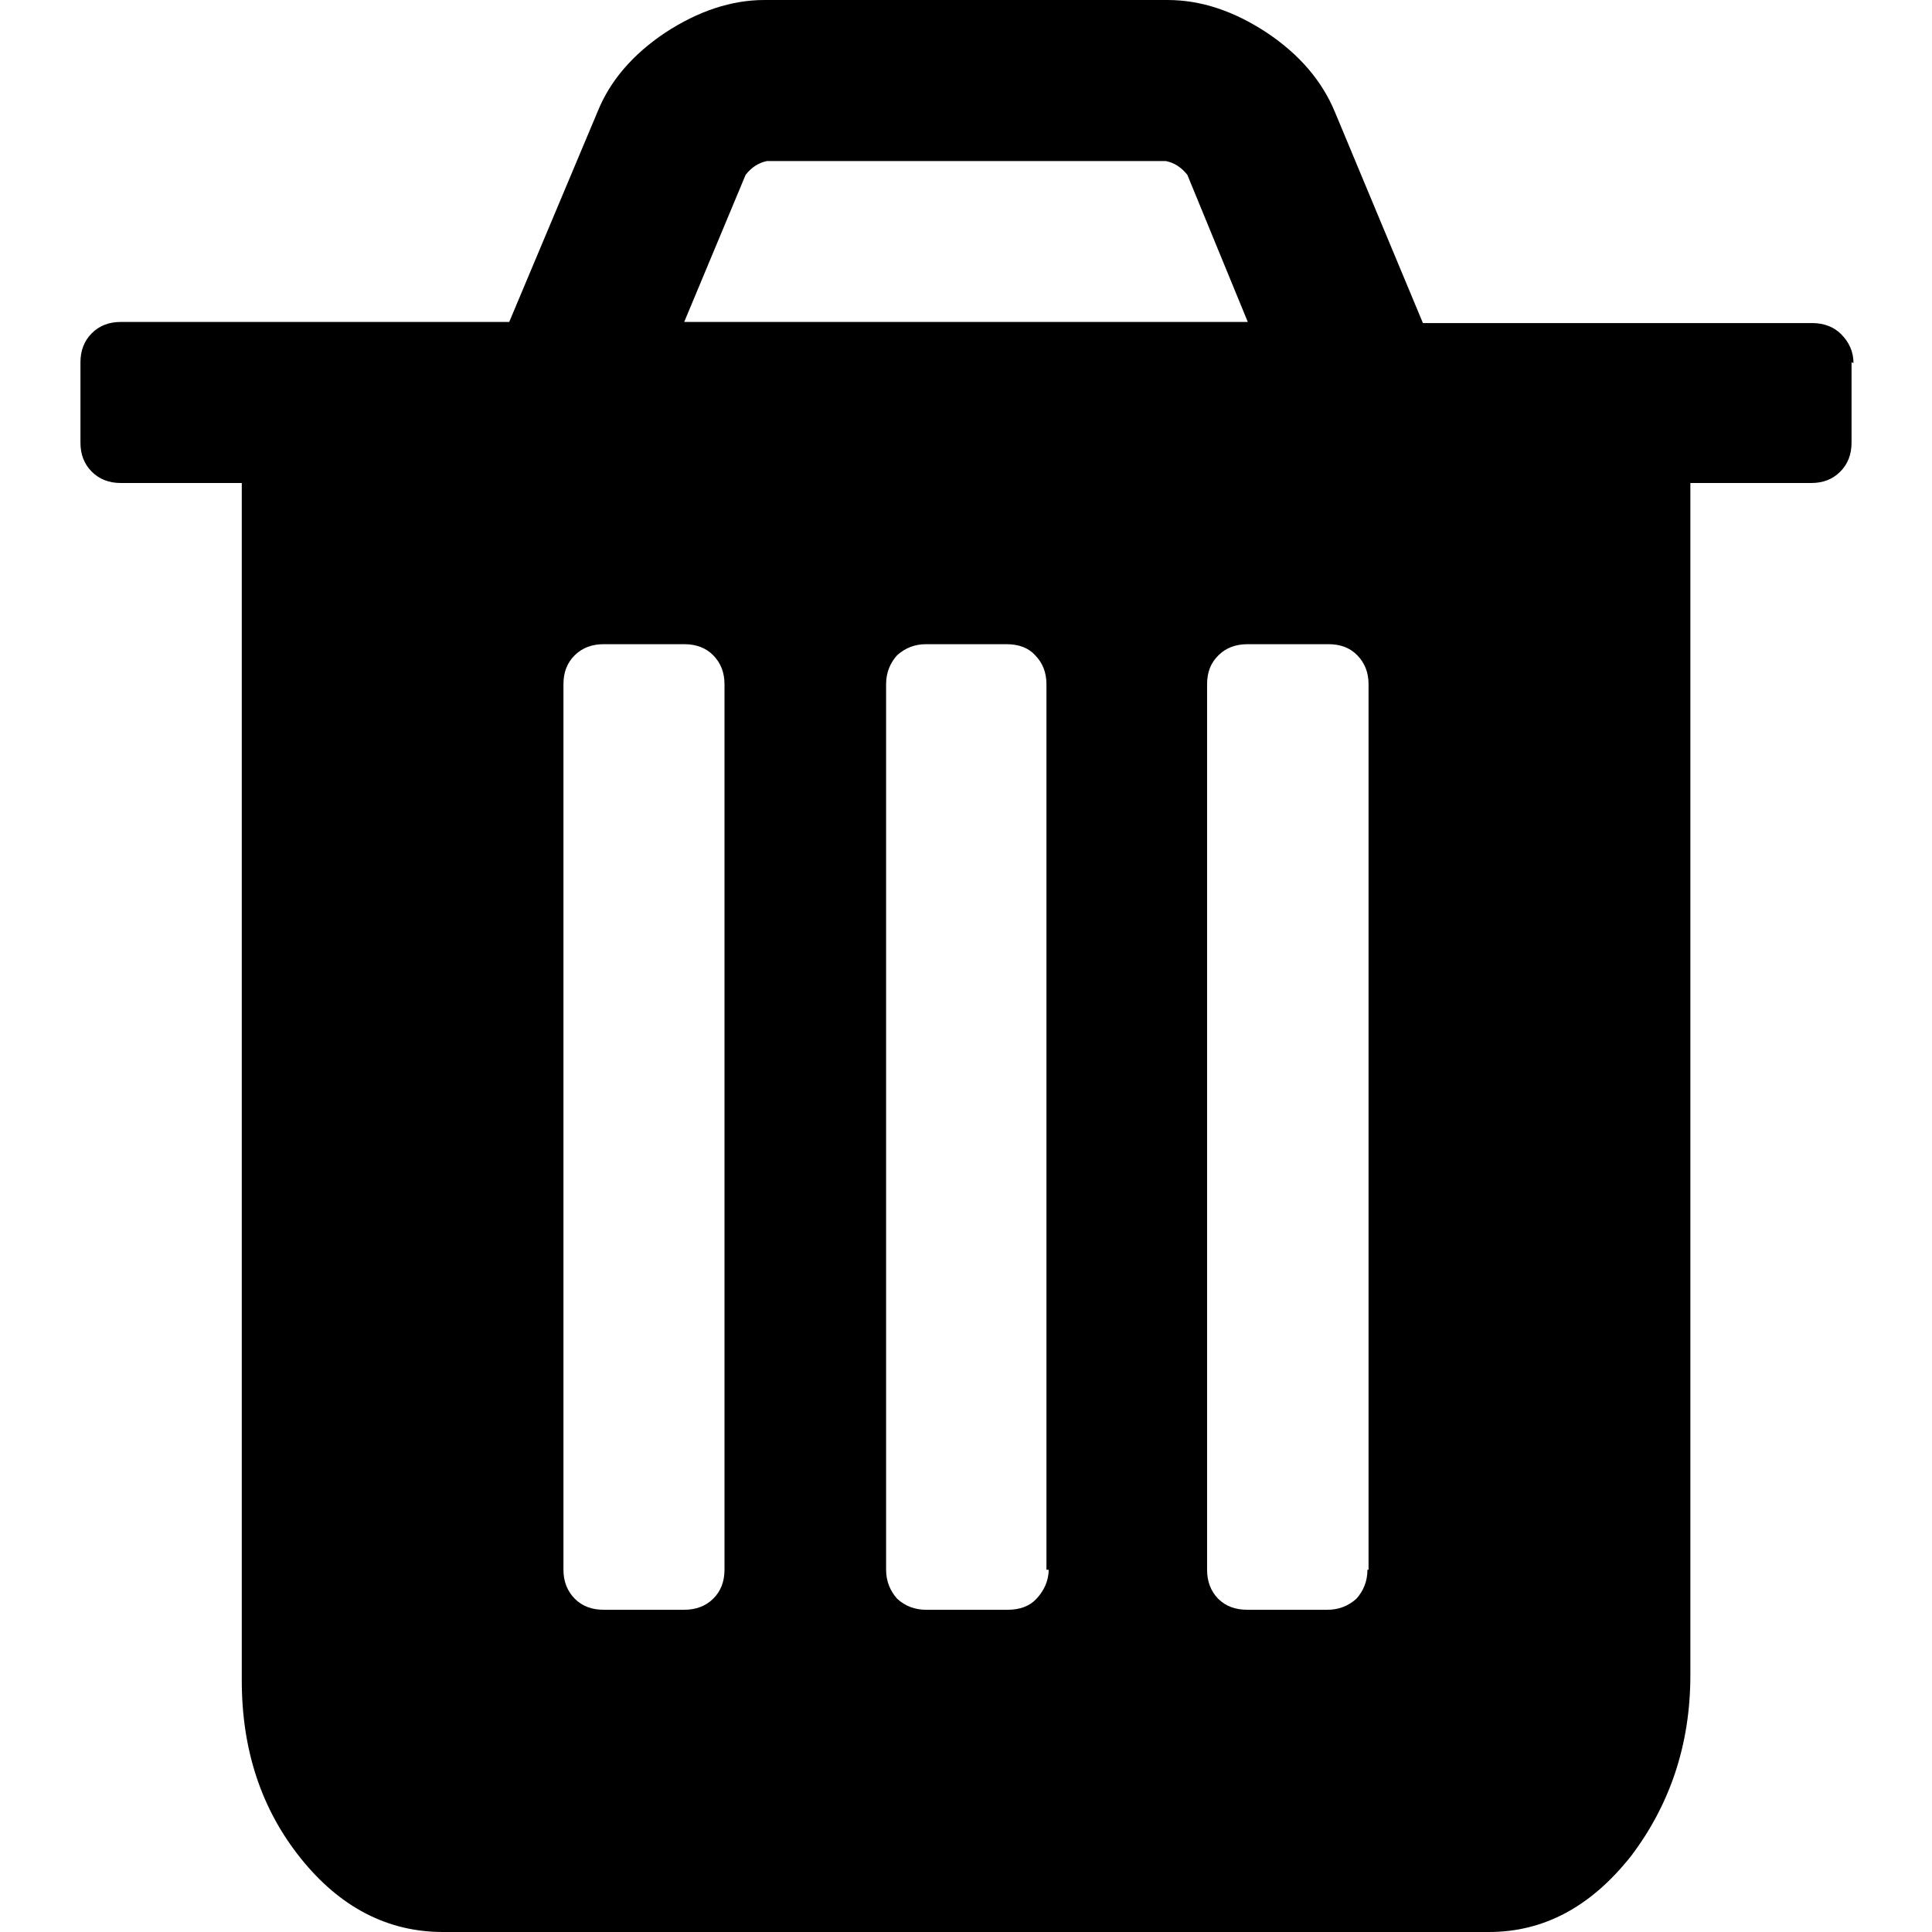
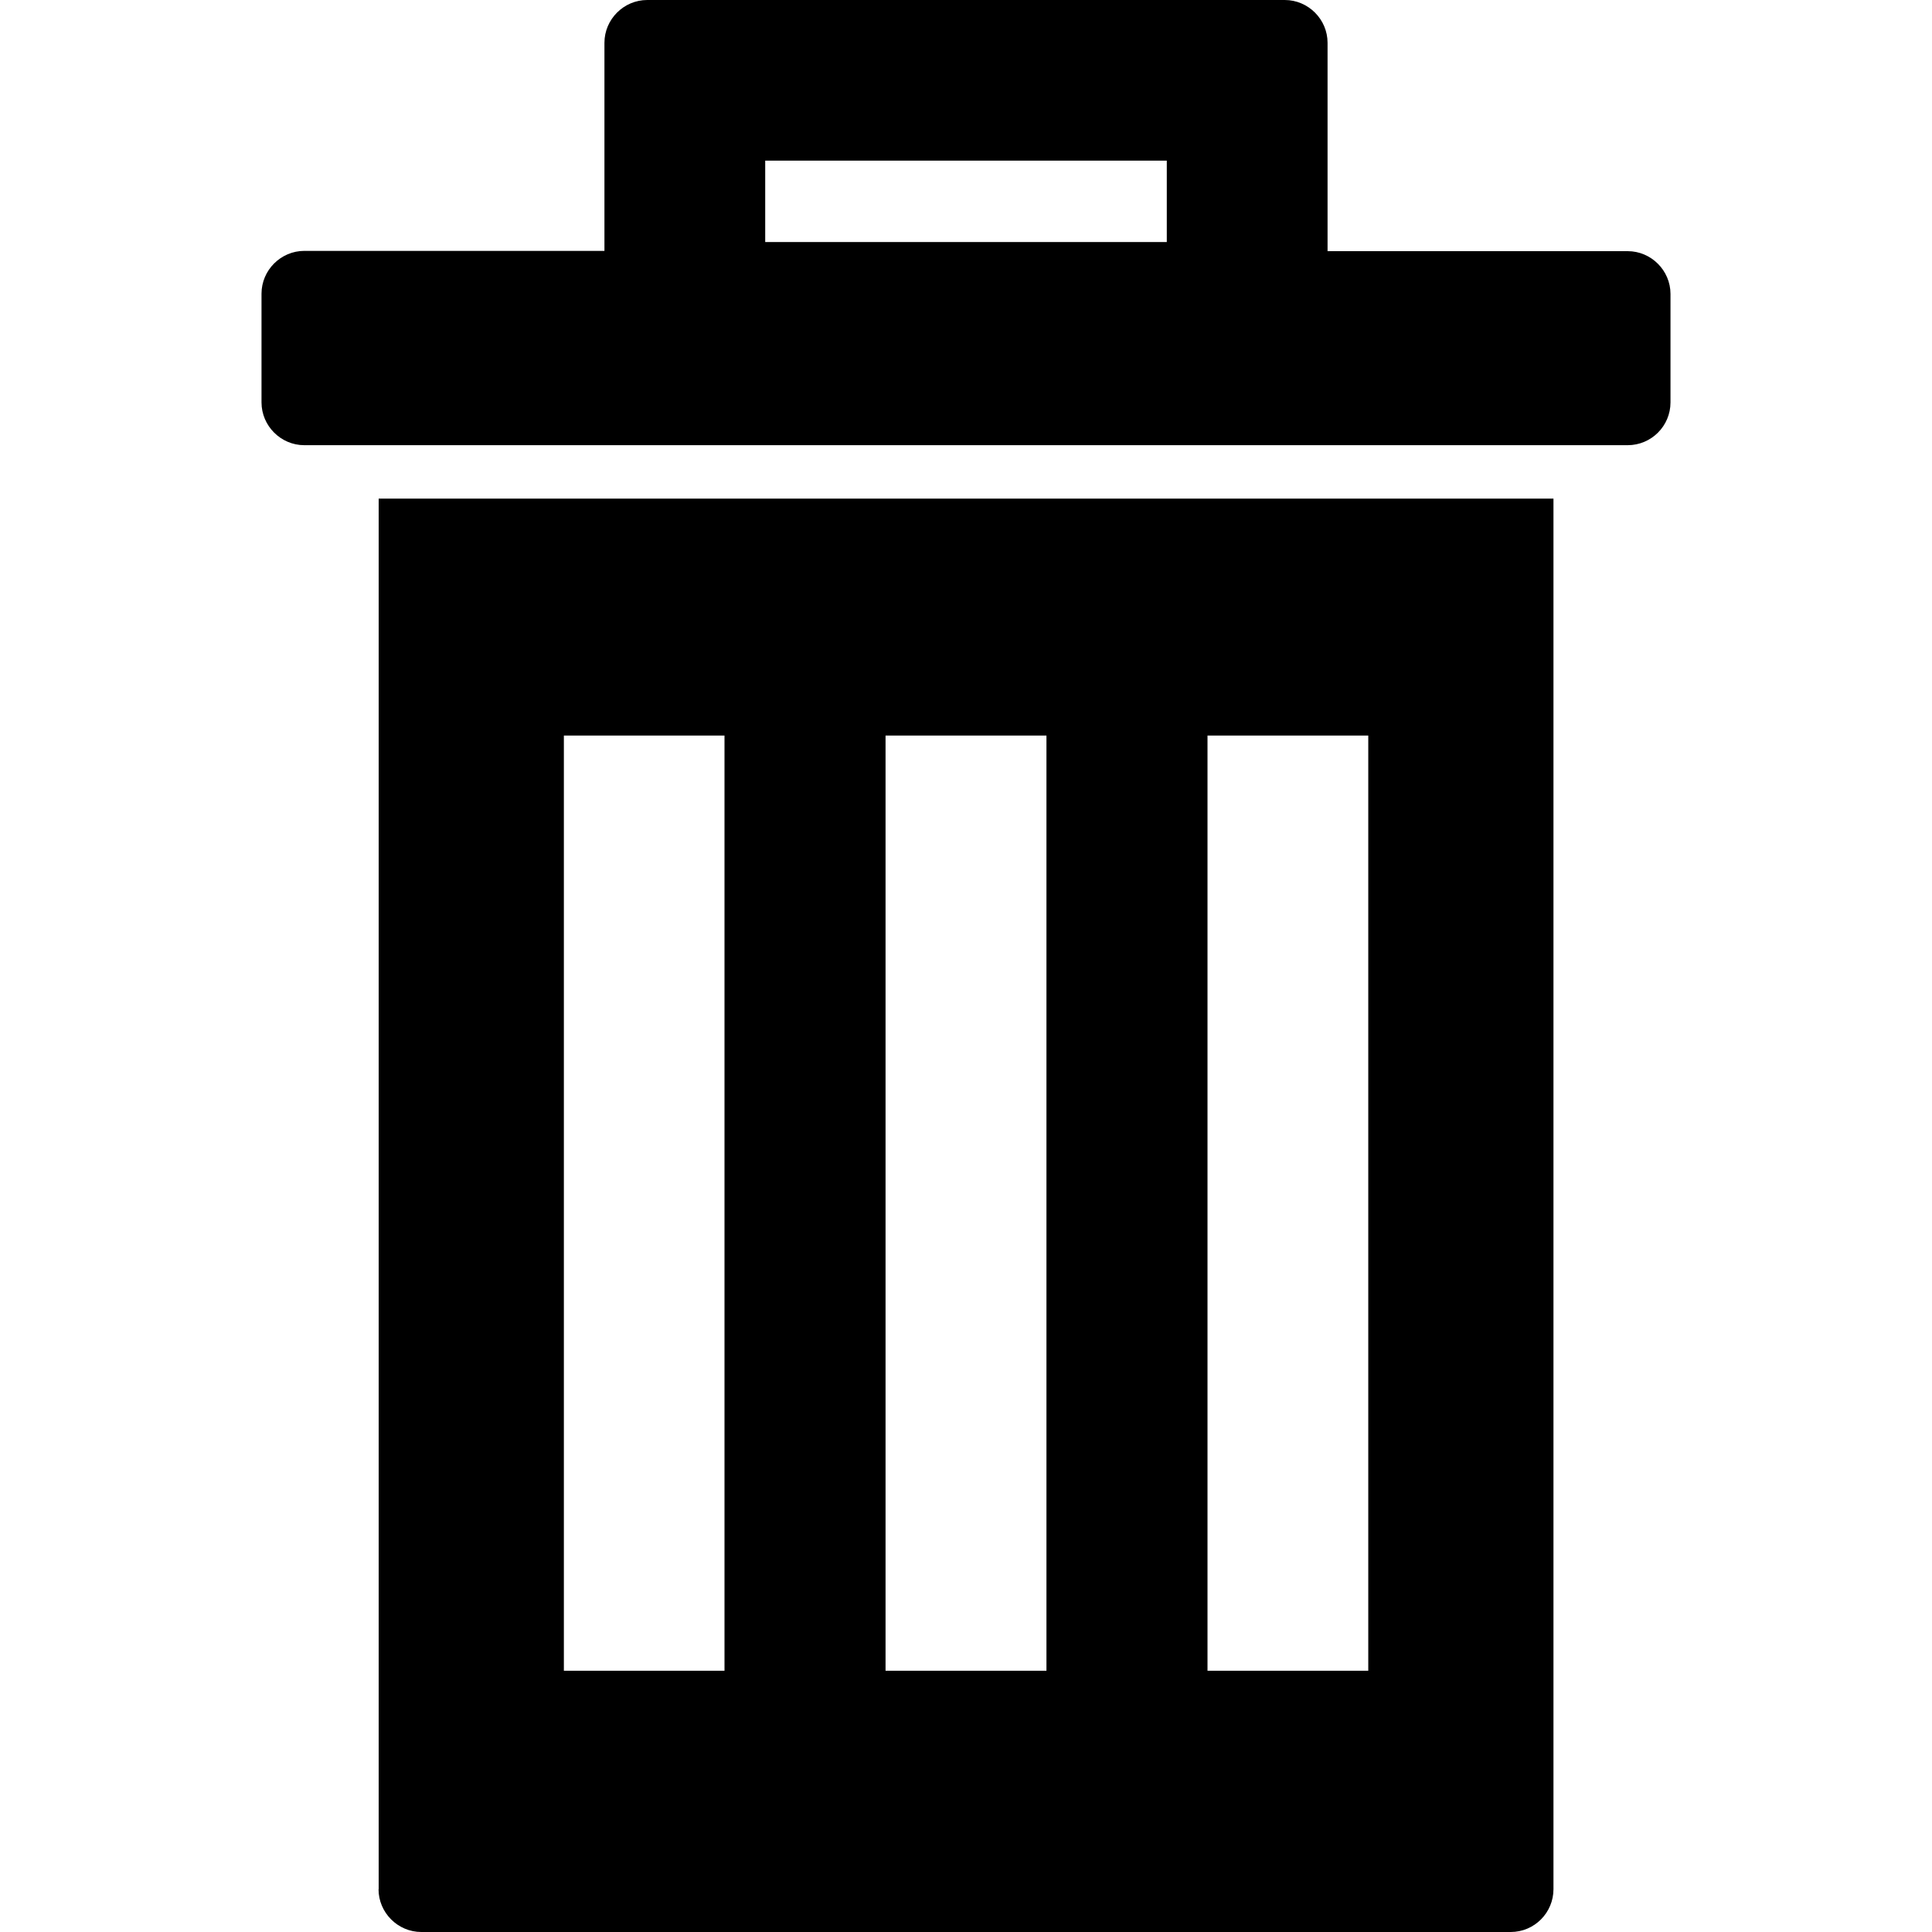
<svg xmlns="http://www.w3.org/2000/svg" width="14" height="14" viewBox="0 0 14 14">
-   <path d="M5.25 11.375V4.958c0-.084-.027-.154-.082-.21-.055-.055-.125-.08-.21-.08h-.583c-.085 0-.155.026-.21.08-.056.055-.082.125-.082.21v6.417c0 .084.027.154.082.21.055.055.125.08.21.08h.583c.084 0 .155-.026.21-.08s.082-.125.082-.21zm2.333 0V4.958c0-.084-.027-.154-.082-.21-.05-.055-.12-.08-.21-.08h-.58c-.08 0-.15.026-.21.08-.05.055-.08.125-.08.21v6.417c0 .084.03.154.08.21.06.055.13.08.21.08h.59c.09 0 .16-.026.21-.08s.088-.125.088-.21zm2.334 0V4.958c0-.084-.027-.154-.082-.21-.055-.056-.124-.08-.21-.08H9.04c-.084 0-.156.026-.21.08-.057.055-.083.125-.083.21v6.417c0 .084.026.154.08.21.056.055.125.08.212.08h.58c.08 0 .15-.026.21-.08.05-.056.08-.125.08-.21zm-4.96-9.042h4.085l-.438-1.066c-.043-.054-.095-.088-.156-.1h-2.89c-.06.012-.112.045-.155.1l-.445 1.066zm8.46.292v.583c0 .085-.027.155-.082.21s-.124.082-.21.082h-.876v8.64c0 .505-.15.94-.43 1.31-.29.366-.63.55-1.03.55H3.21c-.4 0-.745-.178-1.03-.533-.285-.355-.428-.784-.428-1.29V3.5H.875c-.085 0-.155-.027-.21-.082-.055-.055-.082-.125-.082-.21v-.583c0-.084.027-.155.082-.21.055-.055.125-.082.21-.082H3.69L4.33.81c.09-.224.254-.415.49-.573C5.06.08 5.3 0 5.54 0h2.92c.243 0 .482.08.72.237.237.158.4.35.493.574l.638 1.53h2.82c.09 0 .16.03.21.08.06.06.09.13.09.21z" />
+   <path d="M2.743 13.69c0 .17.14.31.31.31h7.894c.172 0 .31-.14.31-.31V3.613H2.744V13.69zM8.75 5.33h1.165v6.777H8.75V5.33zm-2.333 0h1.166v6.777H6.417V5.33zm-2.332 0H5.25v6.777H4.086V5.33zm5.535-3.9V.31c0-.17-.14-.31-.31-.31H4.69c-.17 0-.31.14-.31.31v1.508H2.205c-.17 0-.31.14-.31.31v.788c0 .17.14.31.31.31h9.59c.17 0 .31-.138.31-.31V2.13c0-.17-.14-.31-.31-.31H9.62v-.39zm-1.165.324h-2.91v-.59h2.91v.588z" />
</svg>
